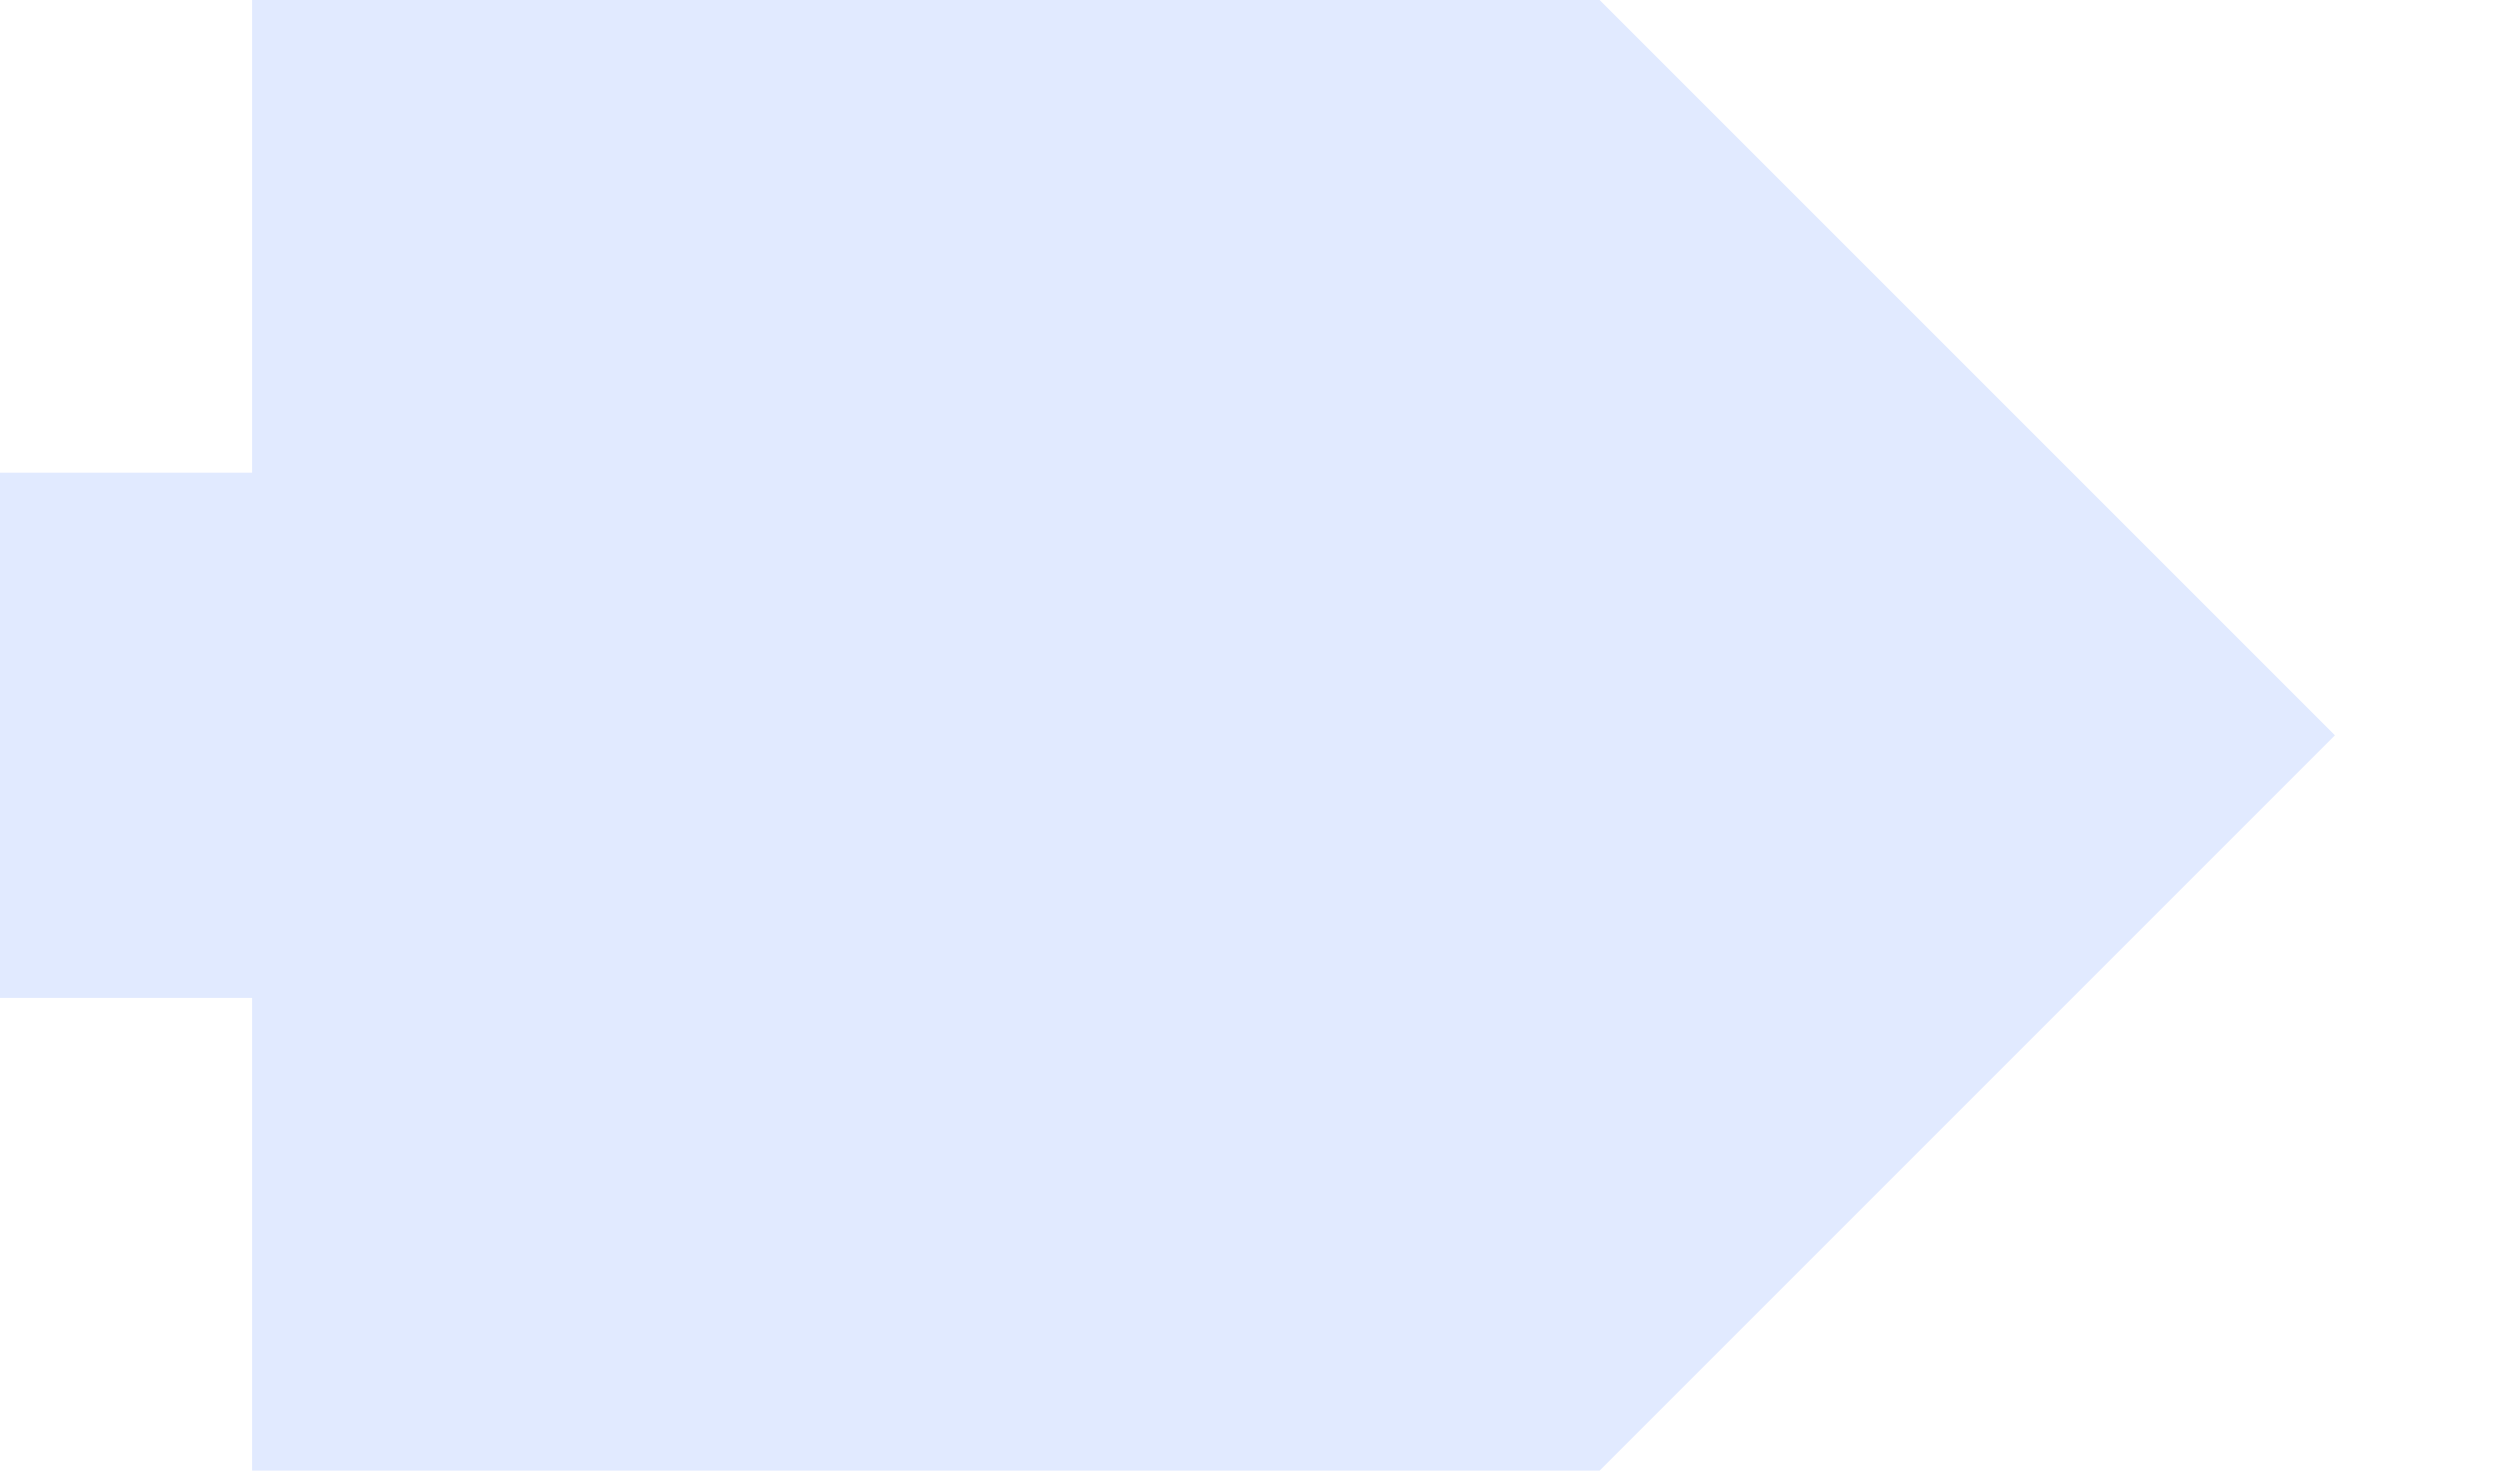
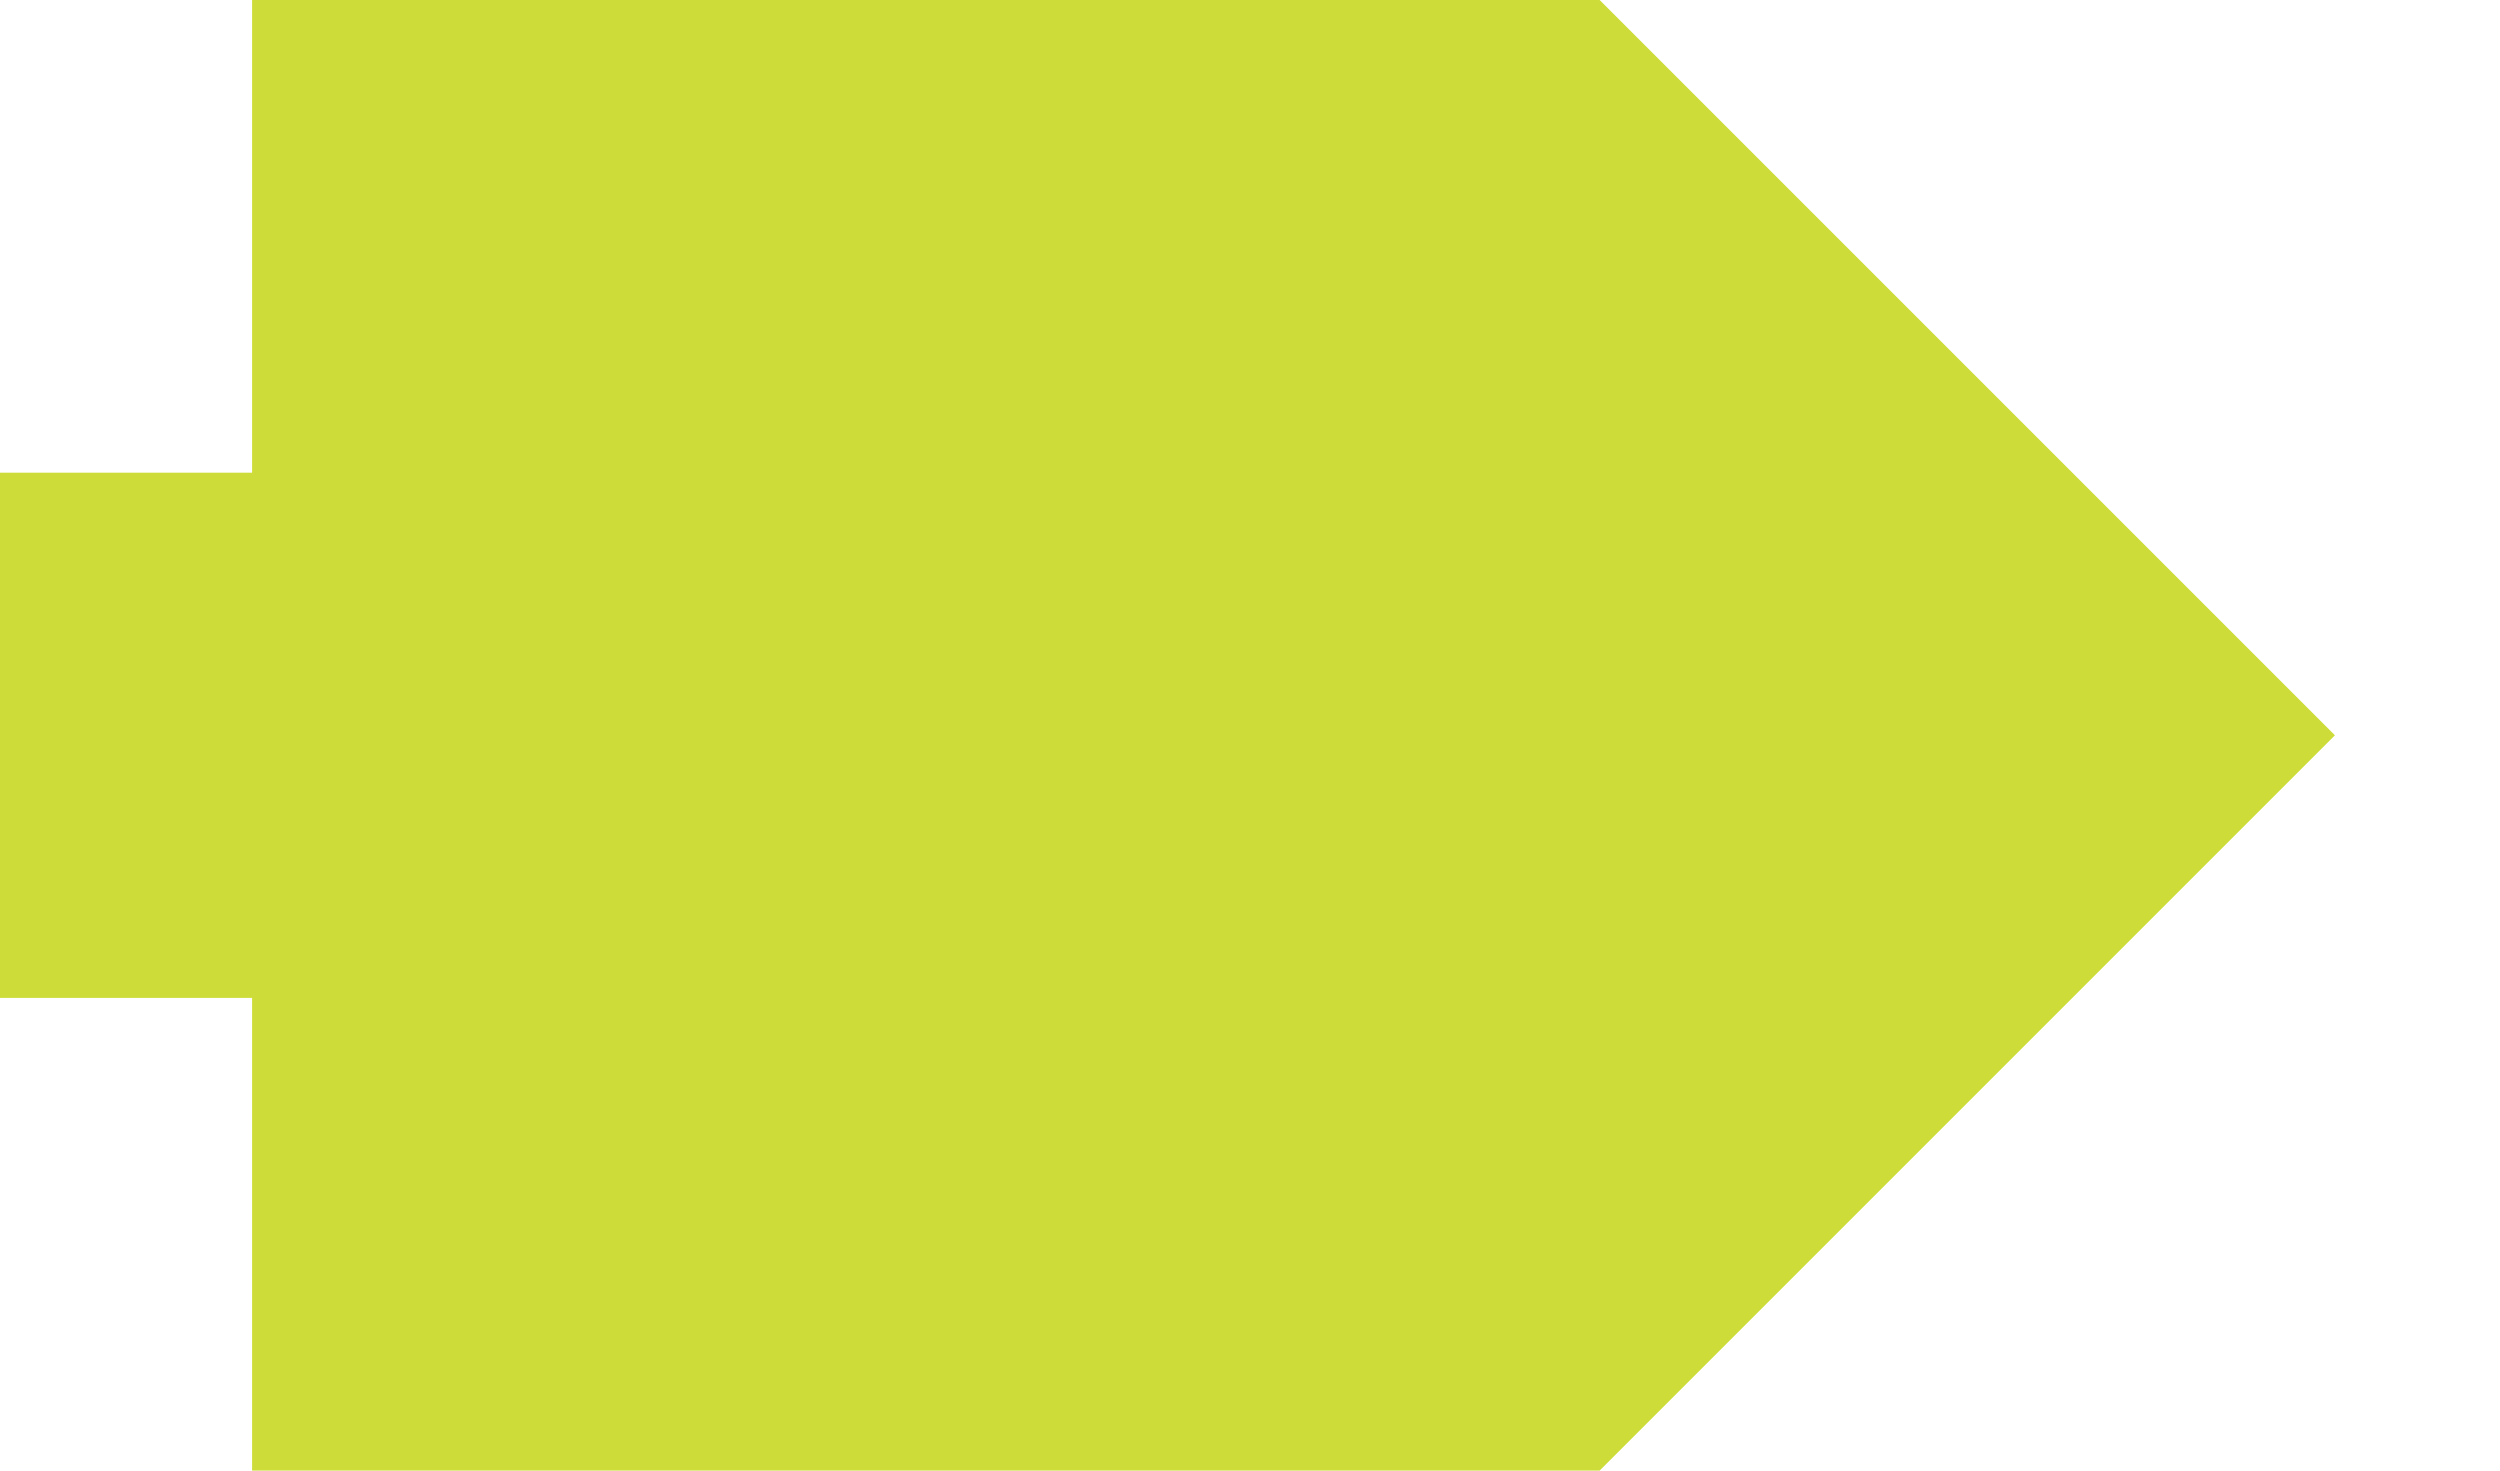
<svg xmlns="http://www.w3.org/2000/svg" width="17px" height="10px" viewBox="3 -2 17 14">
-   <polyline points="4,0 14,0 19,5 14,10 4,10 4,0" stroke-linejoin="miter" fill="#e1eaff" stroke-linecap="square" stroke-width="4" stroke="#e1eaff" />
-   <line x1="1" y1="5" x2="2" y2="5" stroke-width="5" stroke-linecap="square" stroke="#e1eaff" />
+   <polyline points="4,0 14,0 19,5 14,10 4,10 4,0" stroke-linejoin="miter" fill="#cddc39" stroke-linecap="square" stroke-width="4" stroke="#cddc39" />
+   <line x1="1" y1="5" x2="2" y2="5" stroke-width="5" stroke-linecap="square" stroke="#cddc39" />
</svg>
